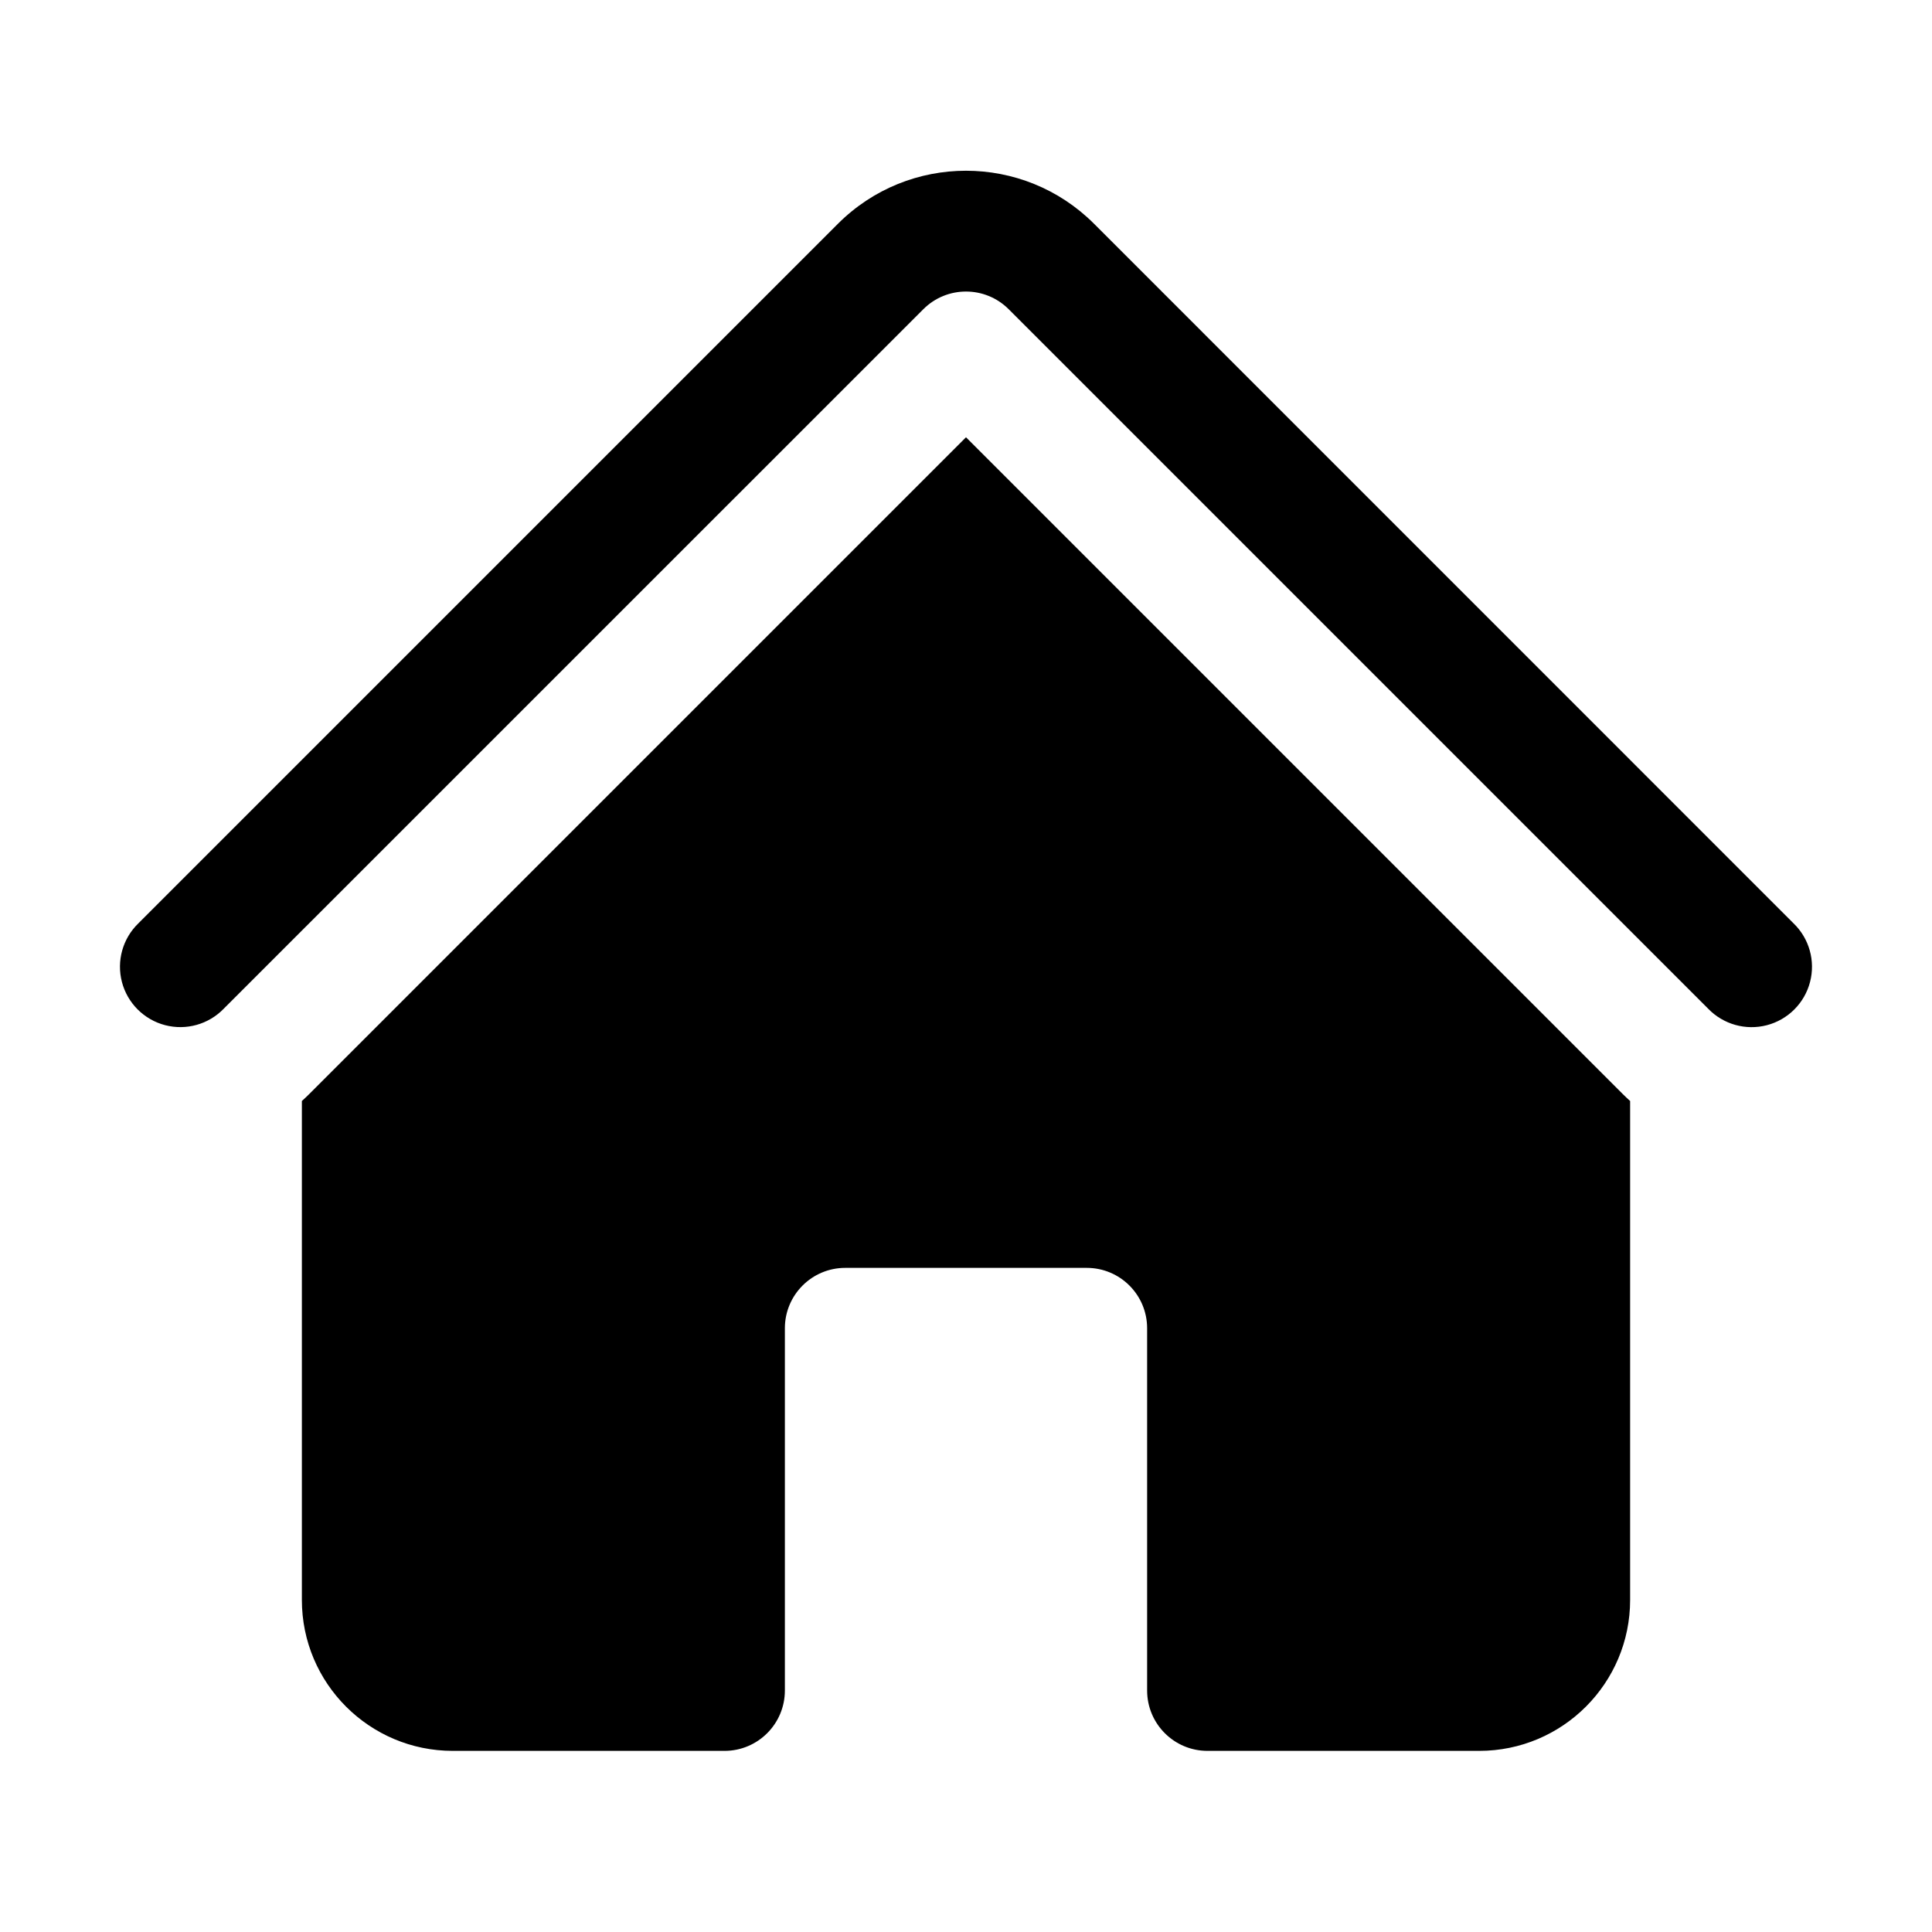
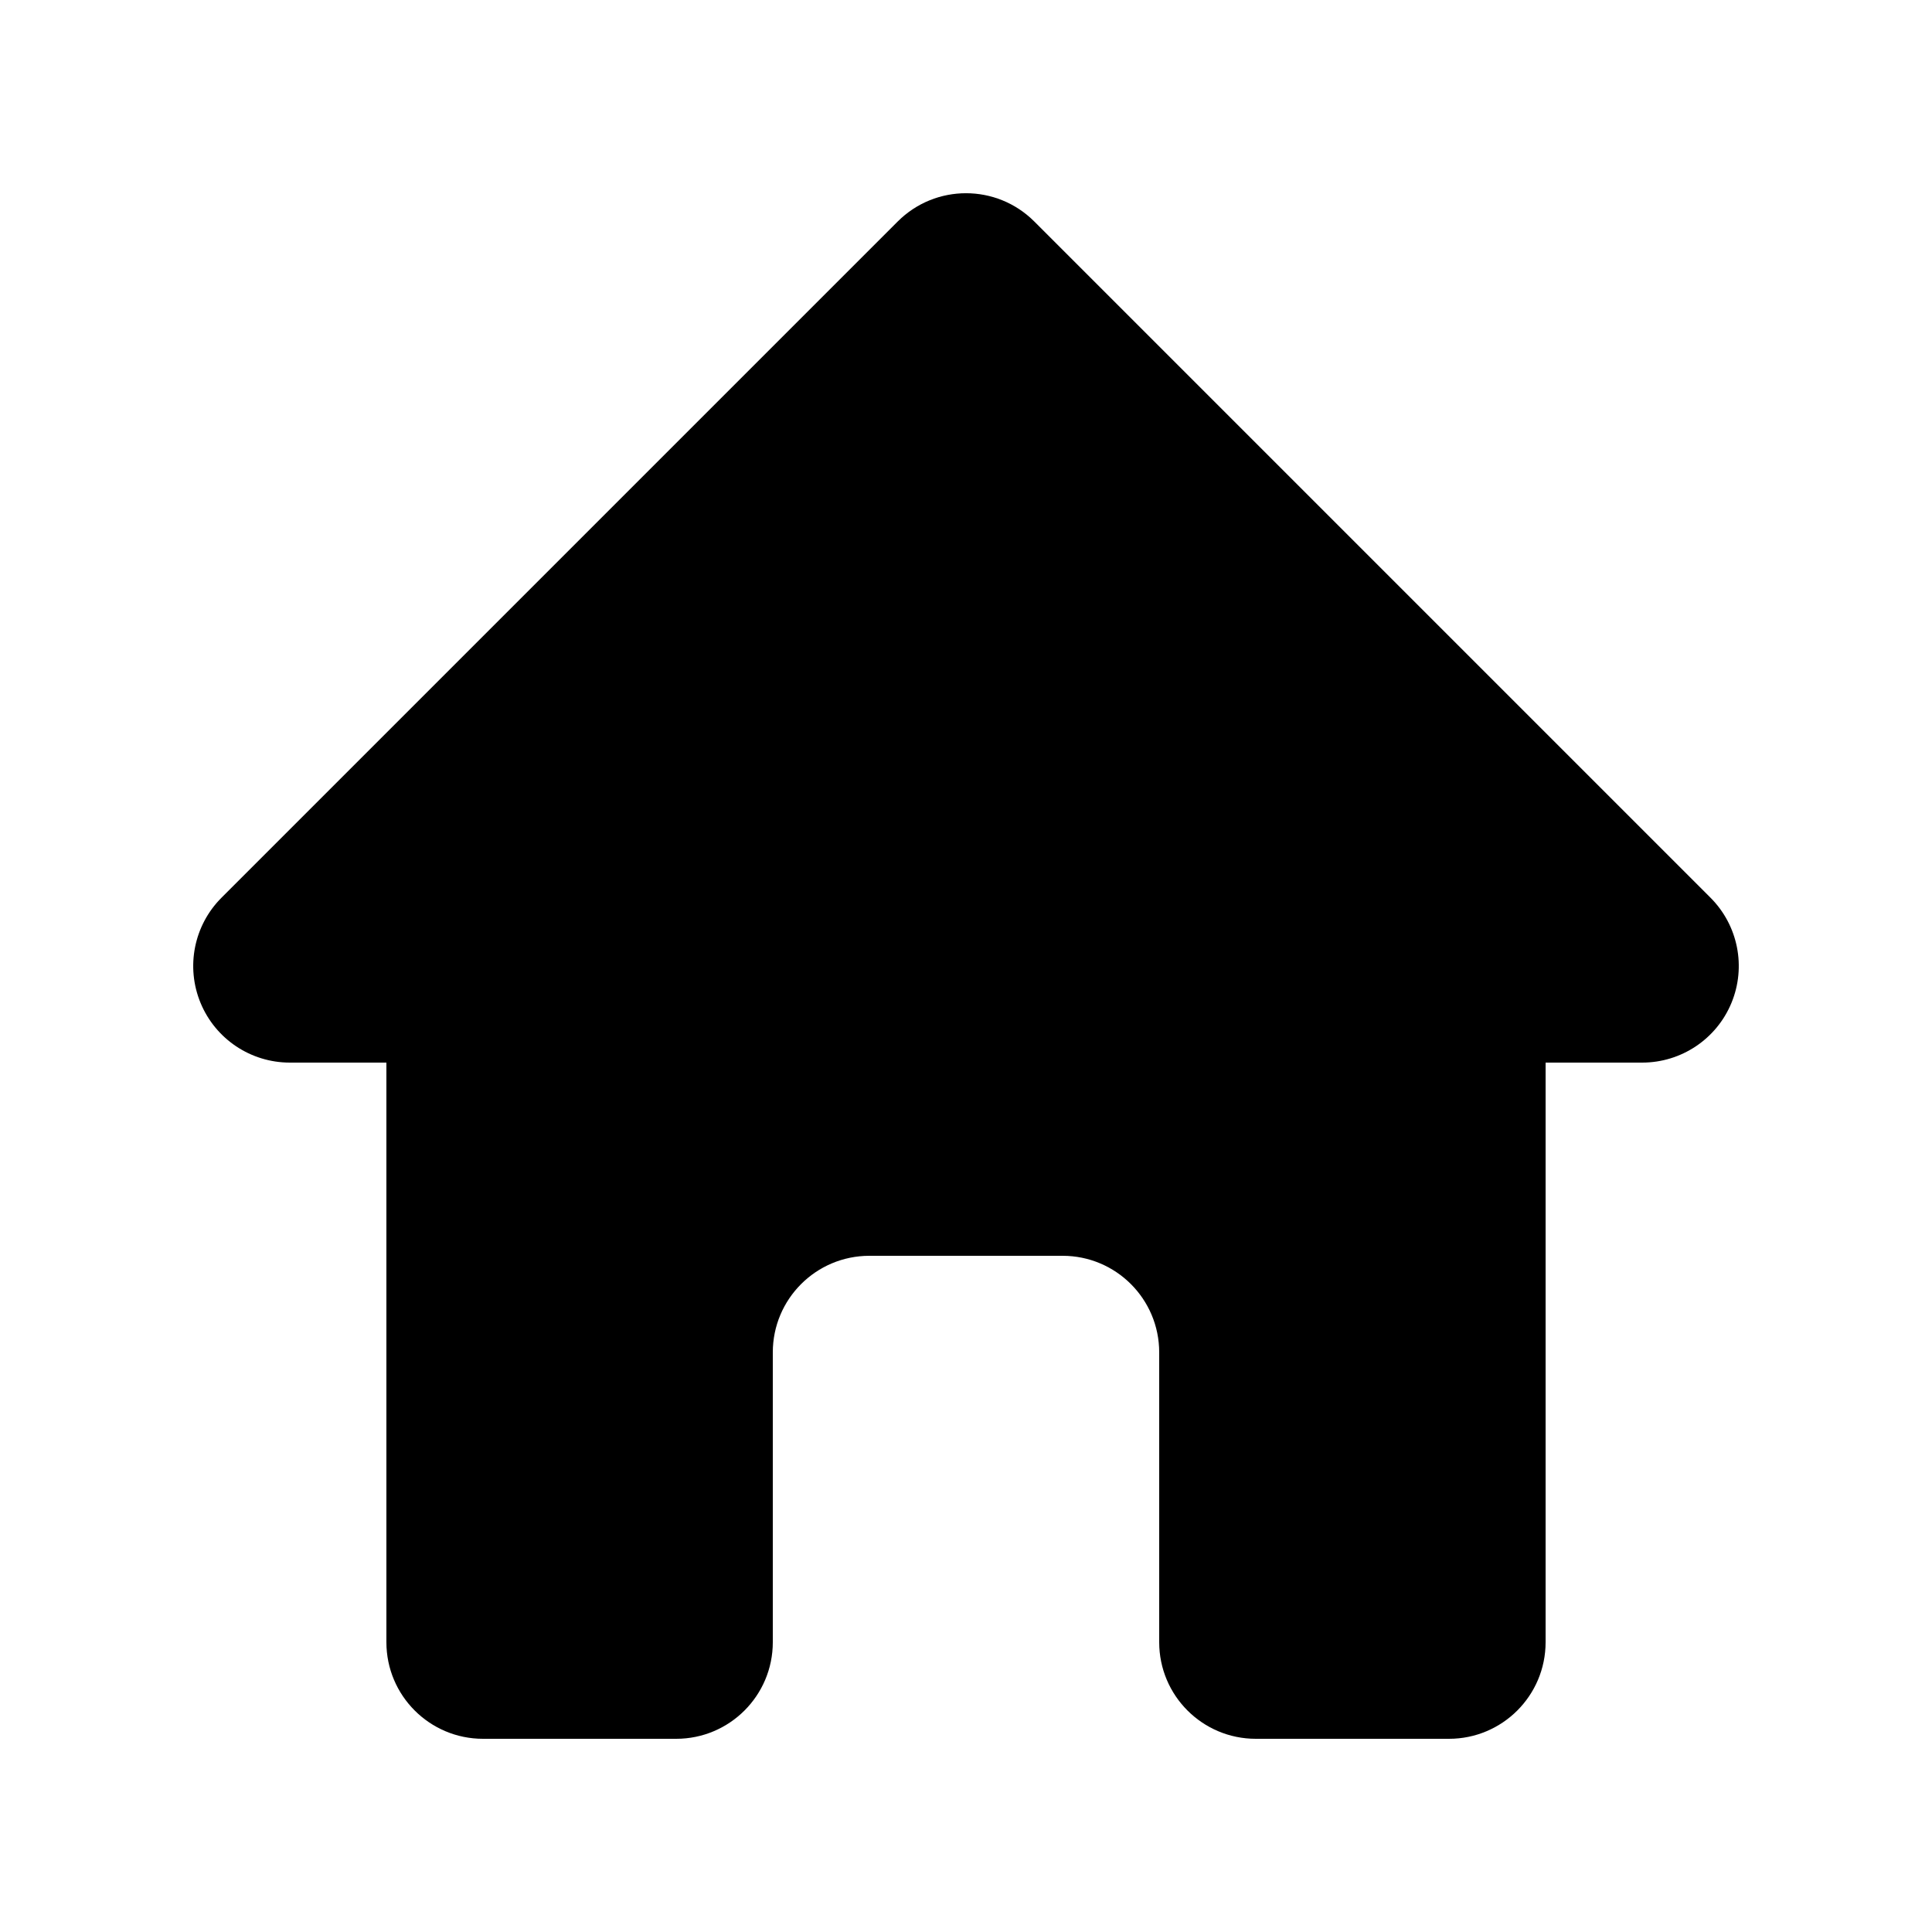
- <svg xmlns="http://www.w3.org/2000/svg" viewBox="0 0 24 24" fill="currentColor" className="w-6 h-6">
-   <path d="M11.47 3.841a.75.75 0 0 1 1.06 0l8.69 8.69a.75.75 0 1 0 1.06-1.061l-8.689-8.69a2.25 2.25 0 0 0-3.182 0l-8.69 8.69a.75.75 0 1 0 1.061 1.06l8.69-8.689Z" />
-   <path d="m12 5.432 8.159 8.159c.03.03.06.058.091.086v6.198c0 1.035-.84 1.875-1.875 1.875H15a.75.75 0 0 1-.75-.75v-4.5a.75.75 0 0 0-.75-.75h-3a.75.75 0 0 0-.75.75V21a.75.75 0 0 1-.75.75H5.625a1.875 1.875 0 0 1-1.875-1.875v-6.198a2.29 2.29 0 0 0 .091-.086L12 5.432Z" />
+ <svg xmlns="http://www.w3.org/2000/svg" viewBox="0 0 20 20" fill="currentColor" className="w-5 h-5">
+   <path fillRule="evenodd" d="M9.293 2.293a1 1 0 0 1 1.414 0l7 7A1 1 0 0 1 17 11h-1v6a1 1 0 0 1-1 1h-2a1 1 0 0 1-1-1v-3a1 1 0 0 0-1-1H9a1 1 0 0 0-1 1v3a1 1 0 0 1-1 1H5a1 1 0 0 1-1-1v-6H3a1 1 0 0 1-.707-1.707l7-7Z" clipRule="evenodd" />
</svg>
